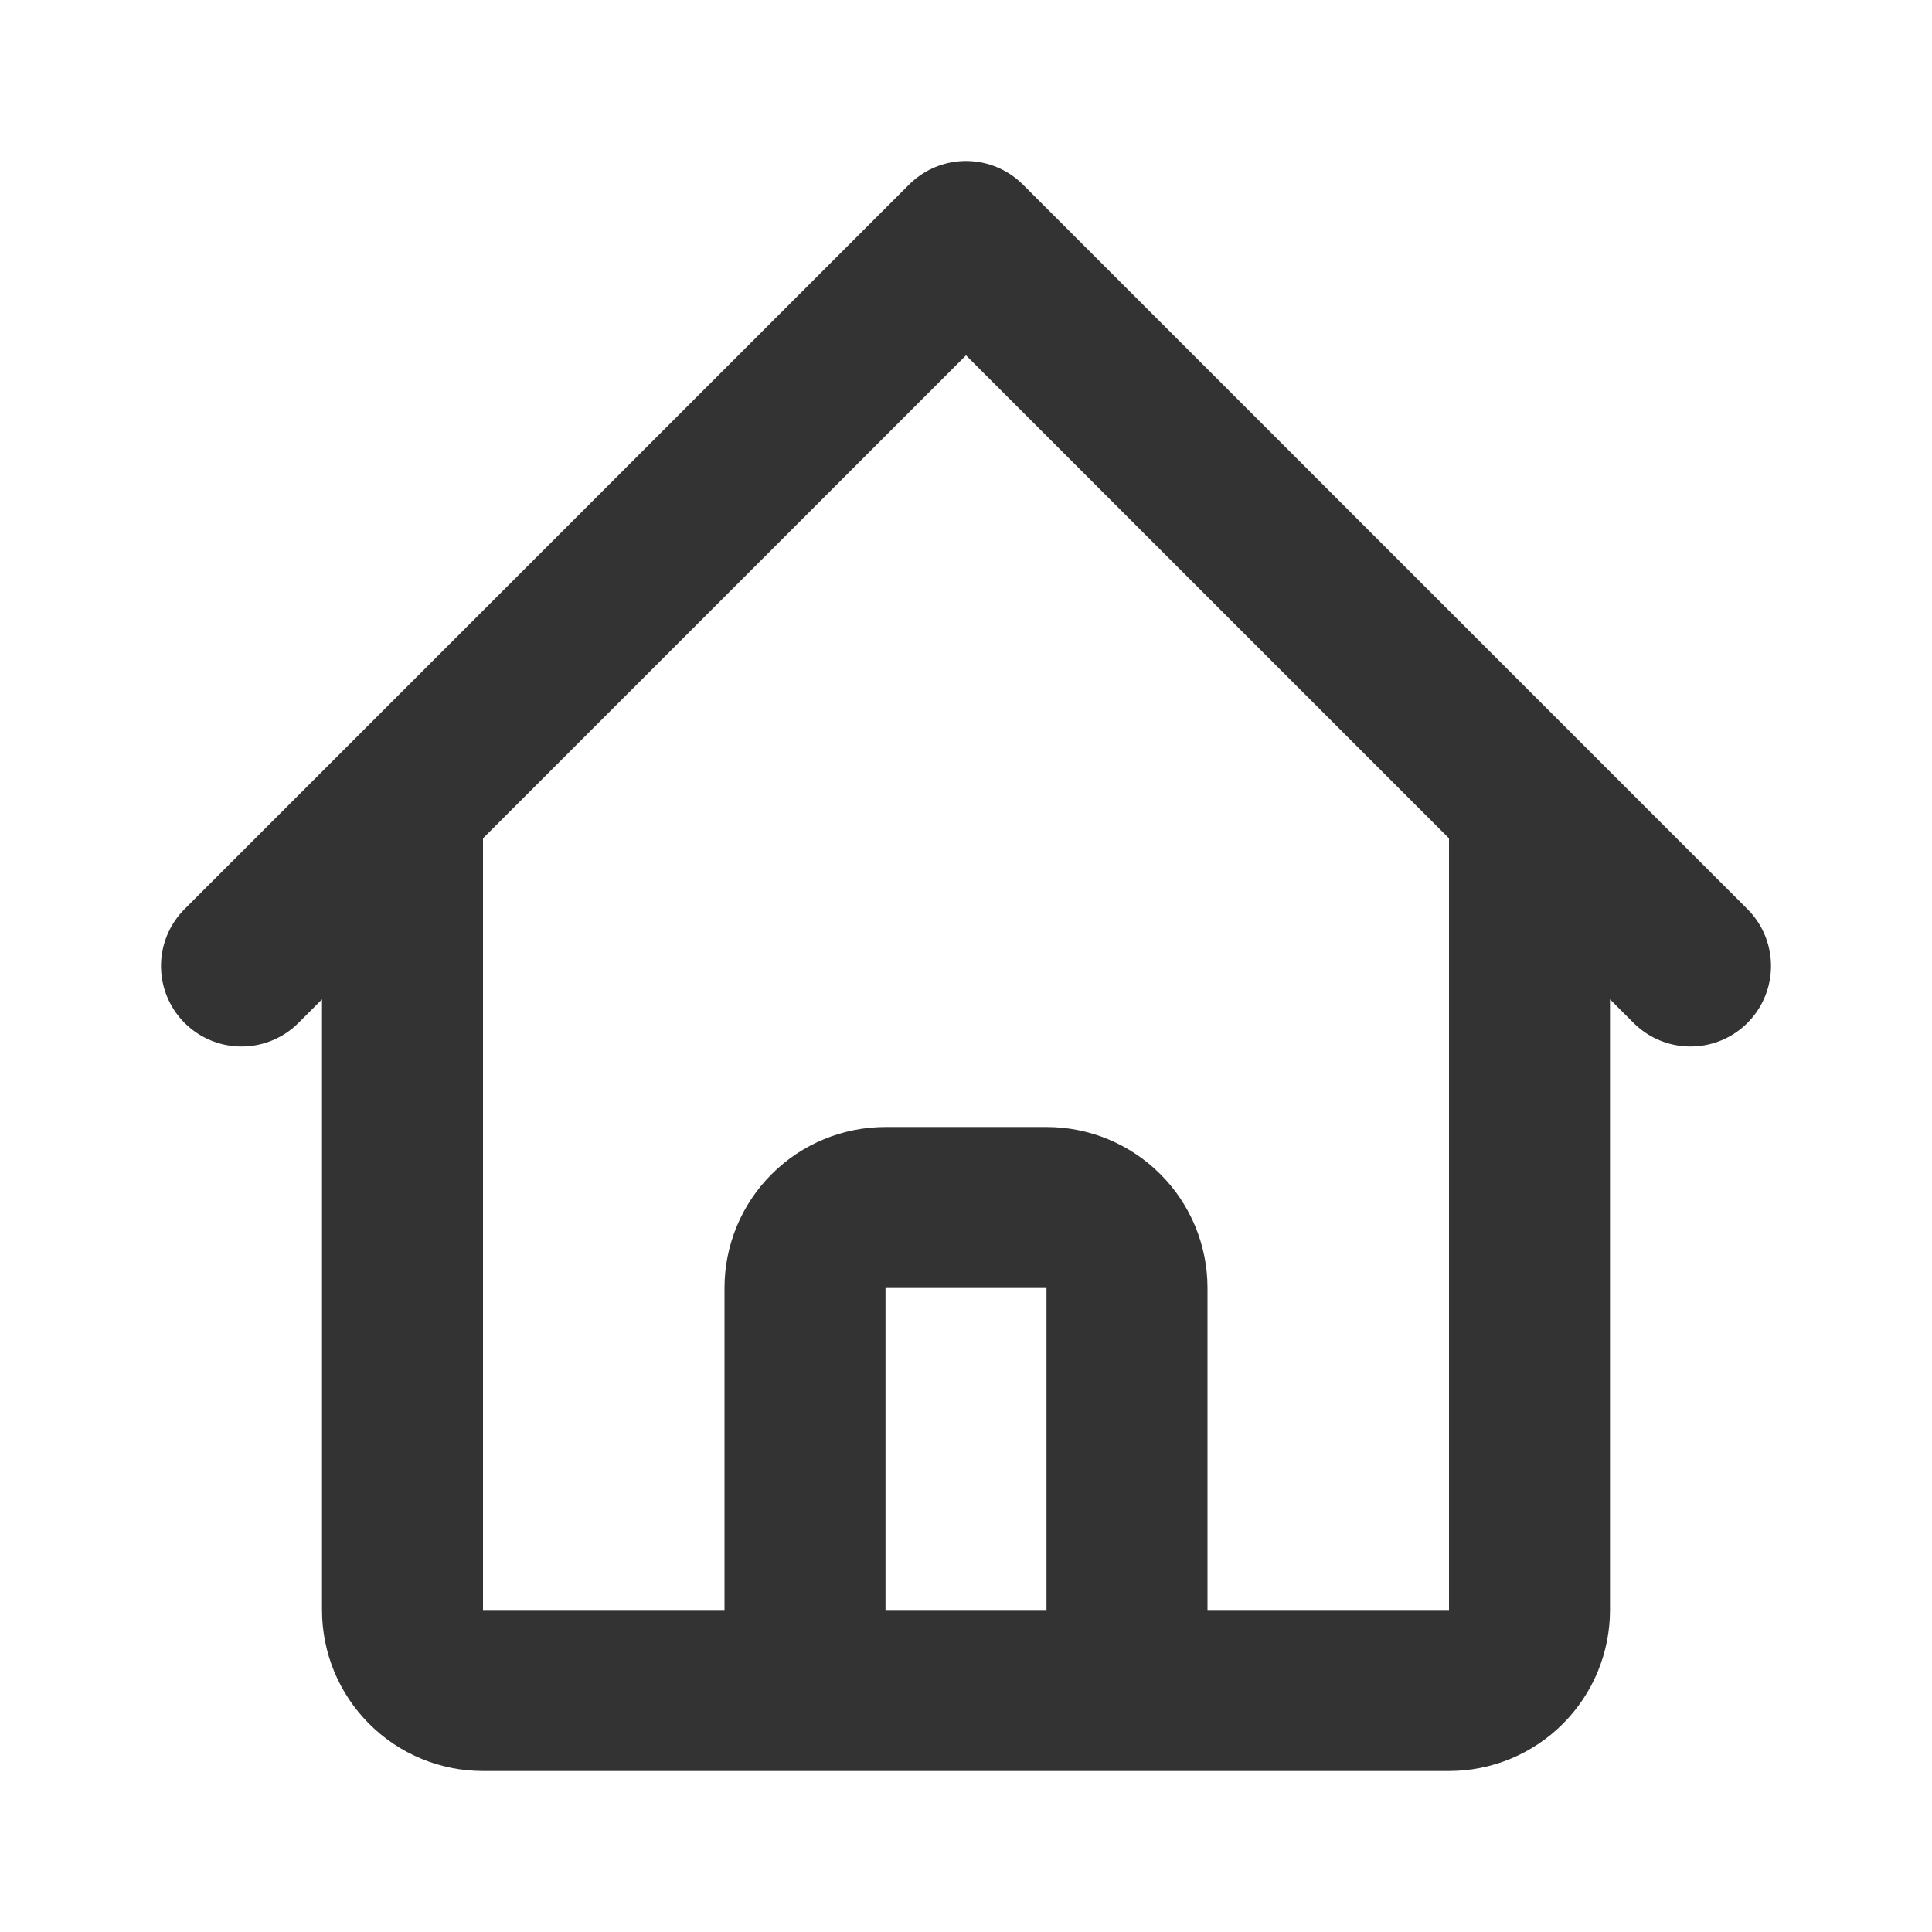
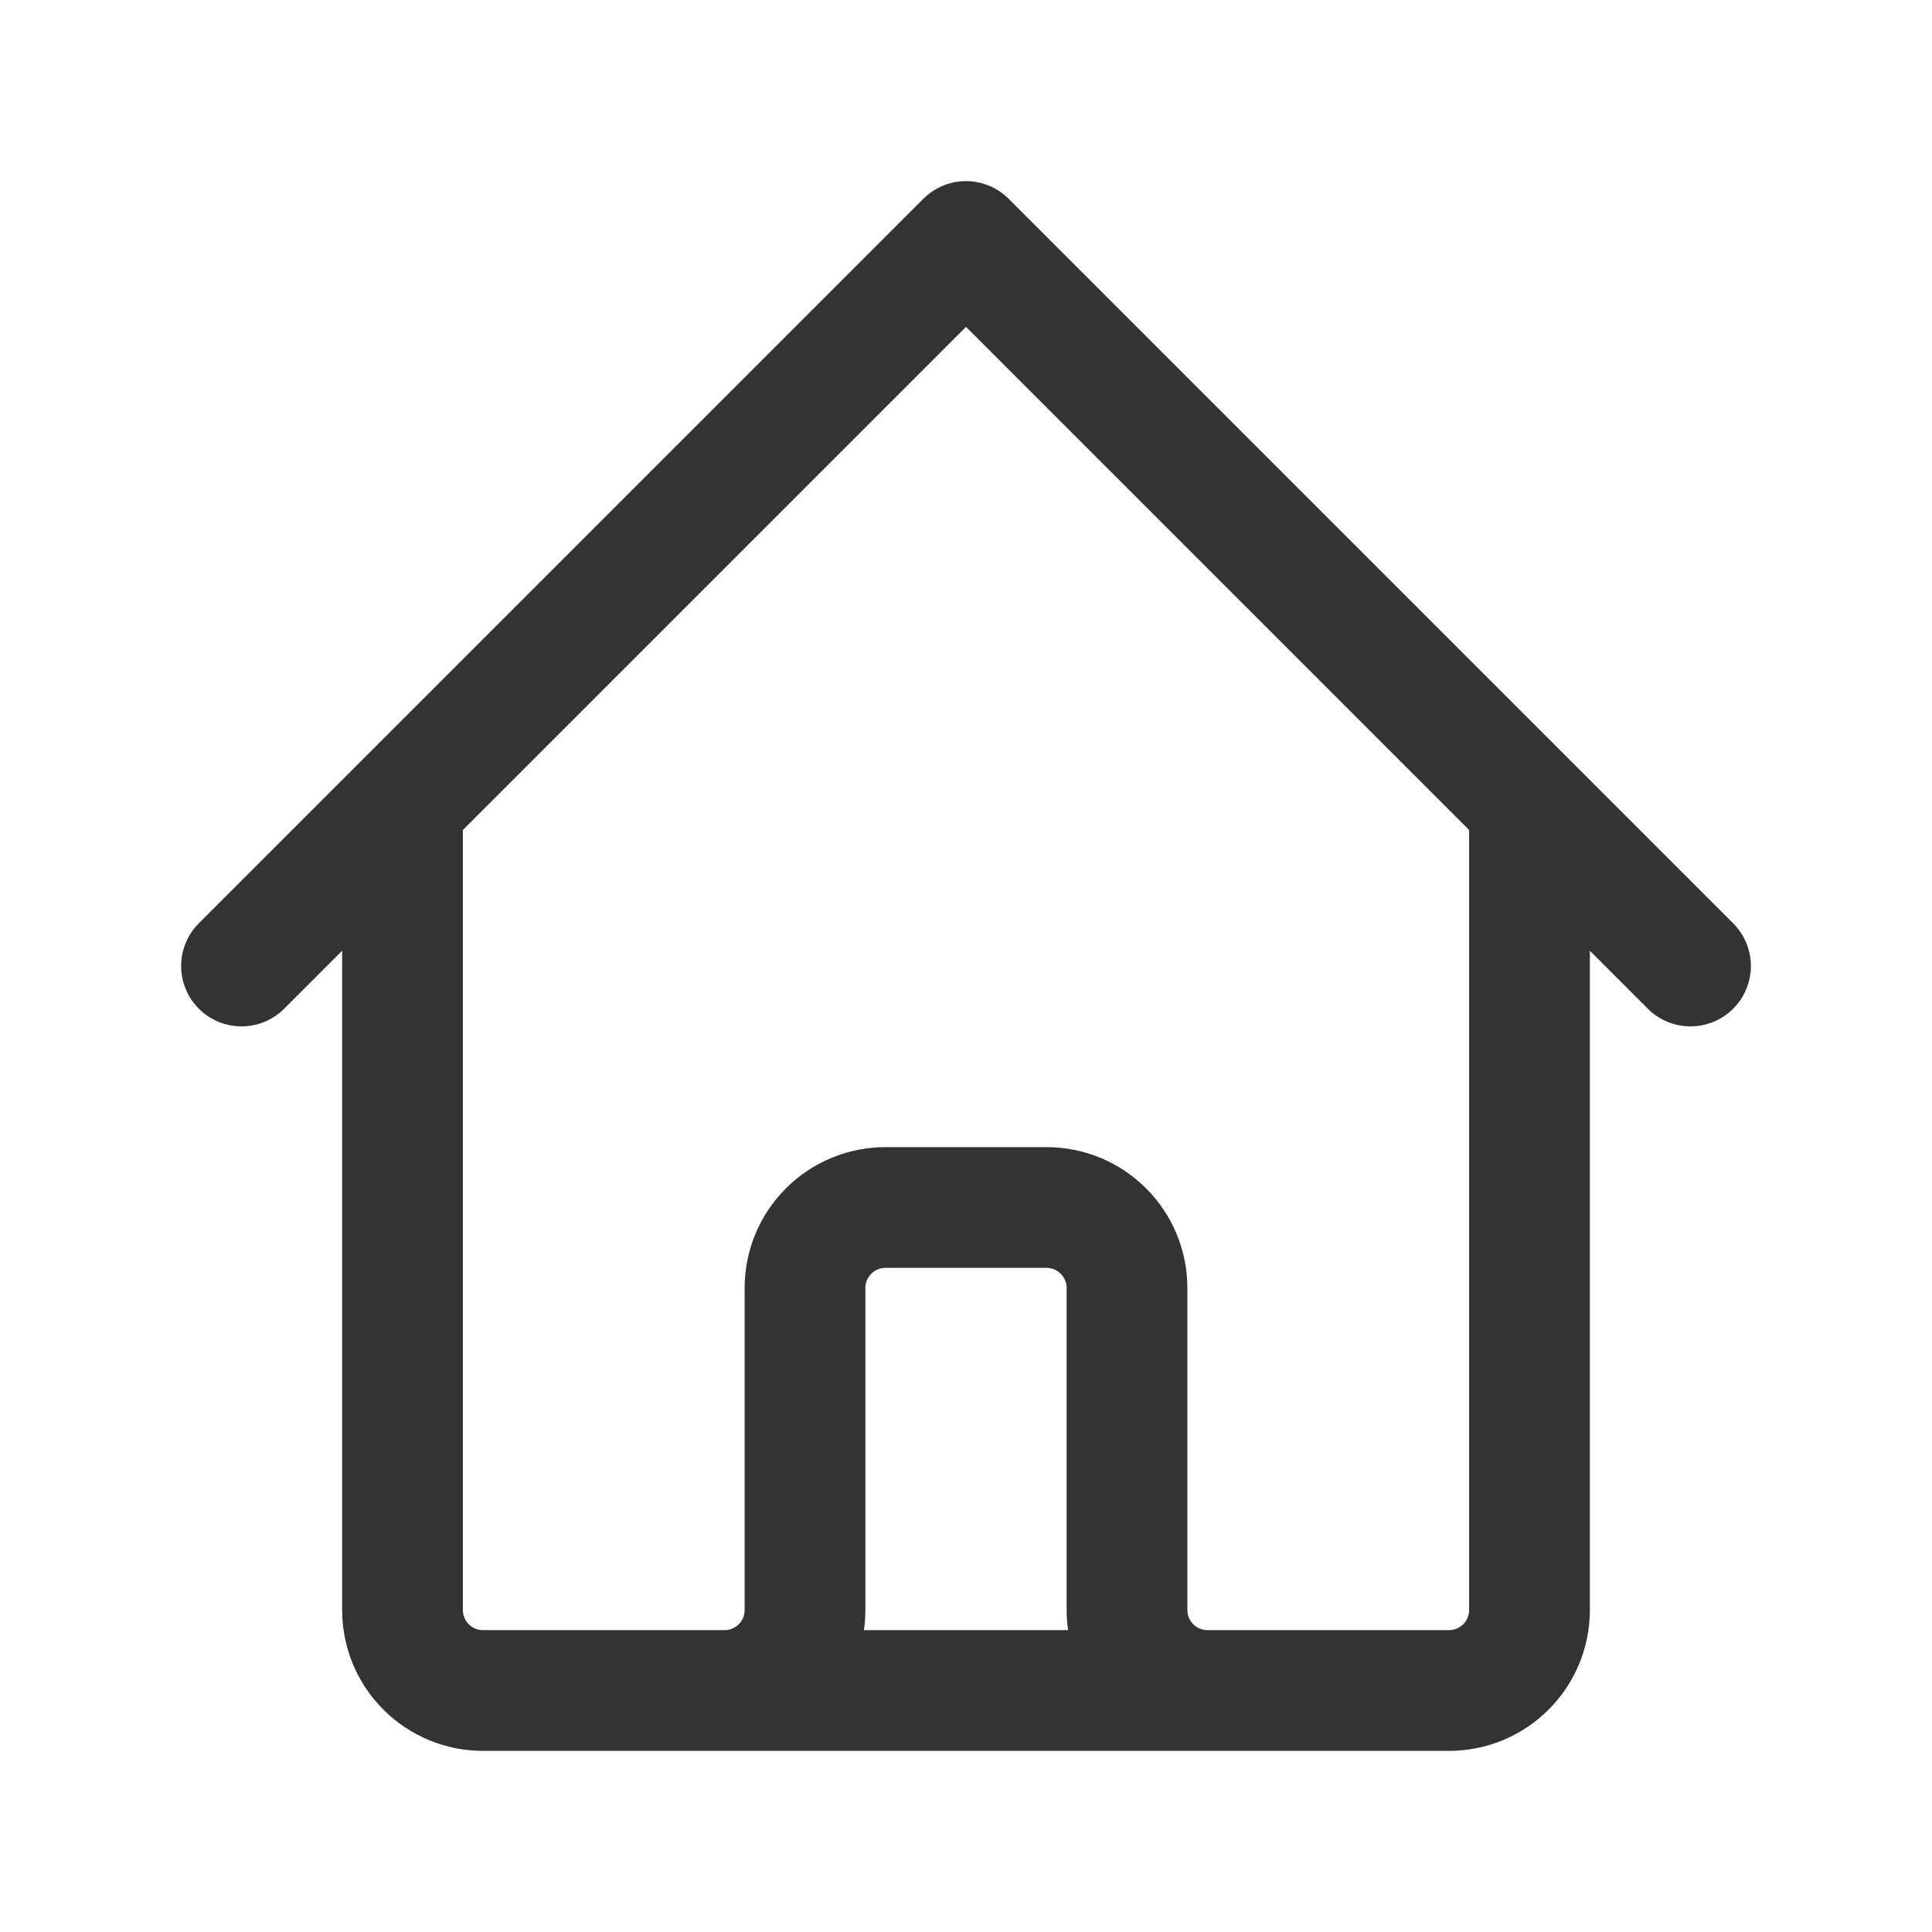
<svg xmlns="http://www.w3.org/2000/svg" width="24" height="24" viewBox="0 0 24 24" fill="none">
-   <path d="M3 12L5 10M5 10L12 3L19 10M5 10V20C5 20.265 5.105 20.52 5.293 20.707C5.48 20.895 5.735 21 6 21H9M19 10L21 12M19 10V20C19 20.265 18.895 20.52 18.707 20.707C18.52 20.895 18.265 21 18 21H15M9 21C9.265 21 9.52 20.895 9.707 20.707C9.895 20.52 10 20.265 10 20V16C10 15.735 10.105 15.48 10.293 15.293C10.48 15.105 10.735 15 11 15H13C13.265 15 13.52 15.105 13.707 15.293C13.895 15.48 14 15.735 14 16V20C14 20.265 14.105 20.52 14.293 20.707C14.48 20.895 14.735 21 15 21M9 21H15" stroke="#333333" stroke-width="2" stroke-linecap="round" stroke-linejoin="round" />
+   <path d="M3 12L5 10M5 10L12 3L19 10M5 10V20C5 20.265 5.105 20.52 5.293 20.707C5.48 20.895 5.735 21 6 21H9M19 10L21 12M19 10V20C19 20.265 18.895 20.52 18.707 20.707C18.52 20.895 18.265 21 18 21H15M9 21C9.265 21 9.52 20.895 9.707 20.707C9.895 20.52 10 20.265 10 20V16C10 15.735 10.105 15.48 10.293 15.293C10.48 15.105 10.735 15 11 15H13C13.265 15 13.52 15.105 13.707 15.293C13.895 15.48 14 15.735 14 16V20C14 20.265 14.105 20.52 14.293 20.707C14.48 20.895 14.735 21 15 21M9 21H15" stroke="#333333" stroke-width="1.5" stroke-linecap="round" stroke-linejoin="round" />
</svg>
